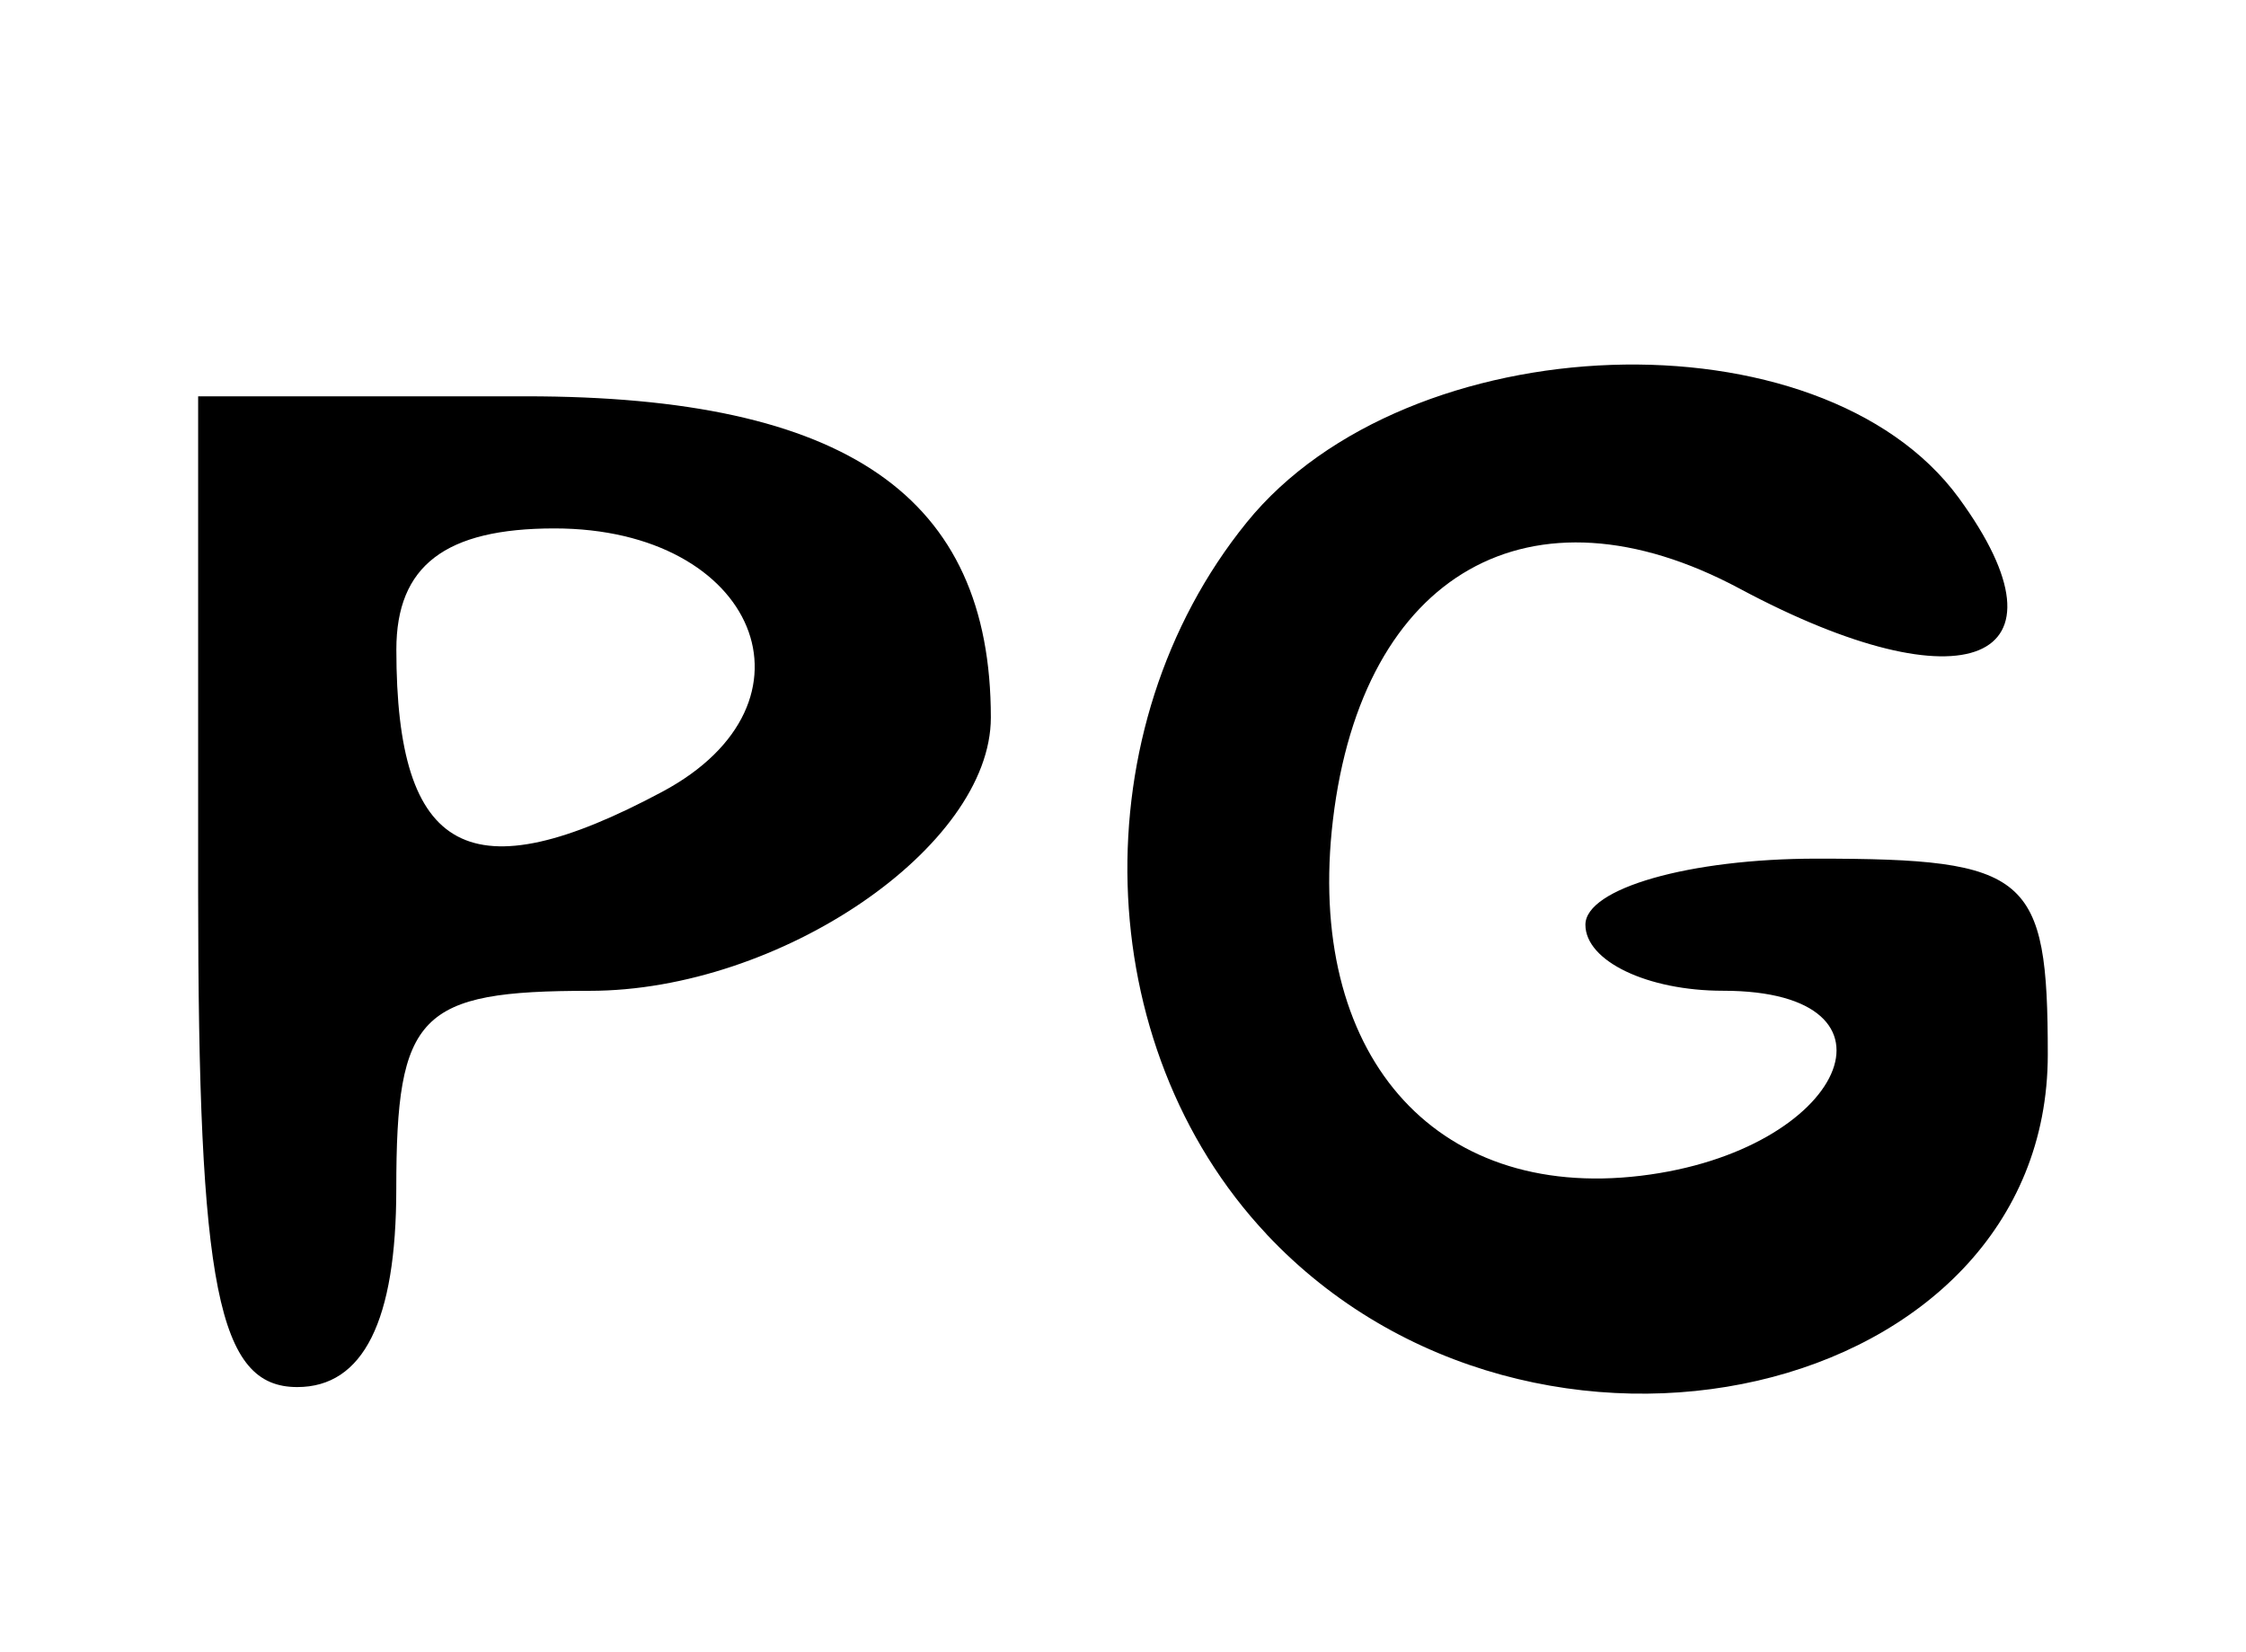
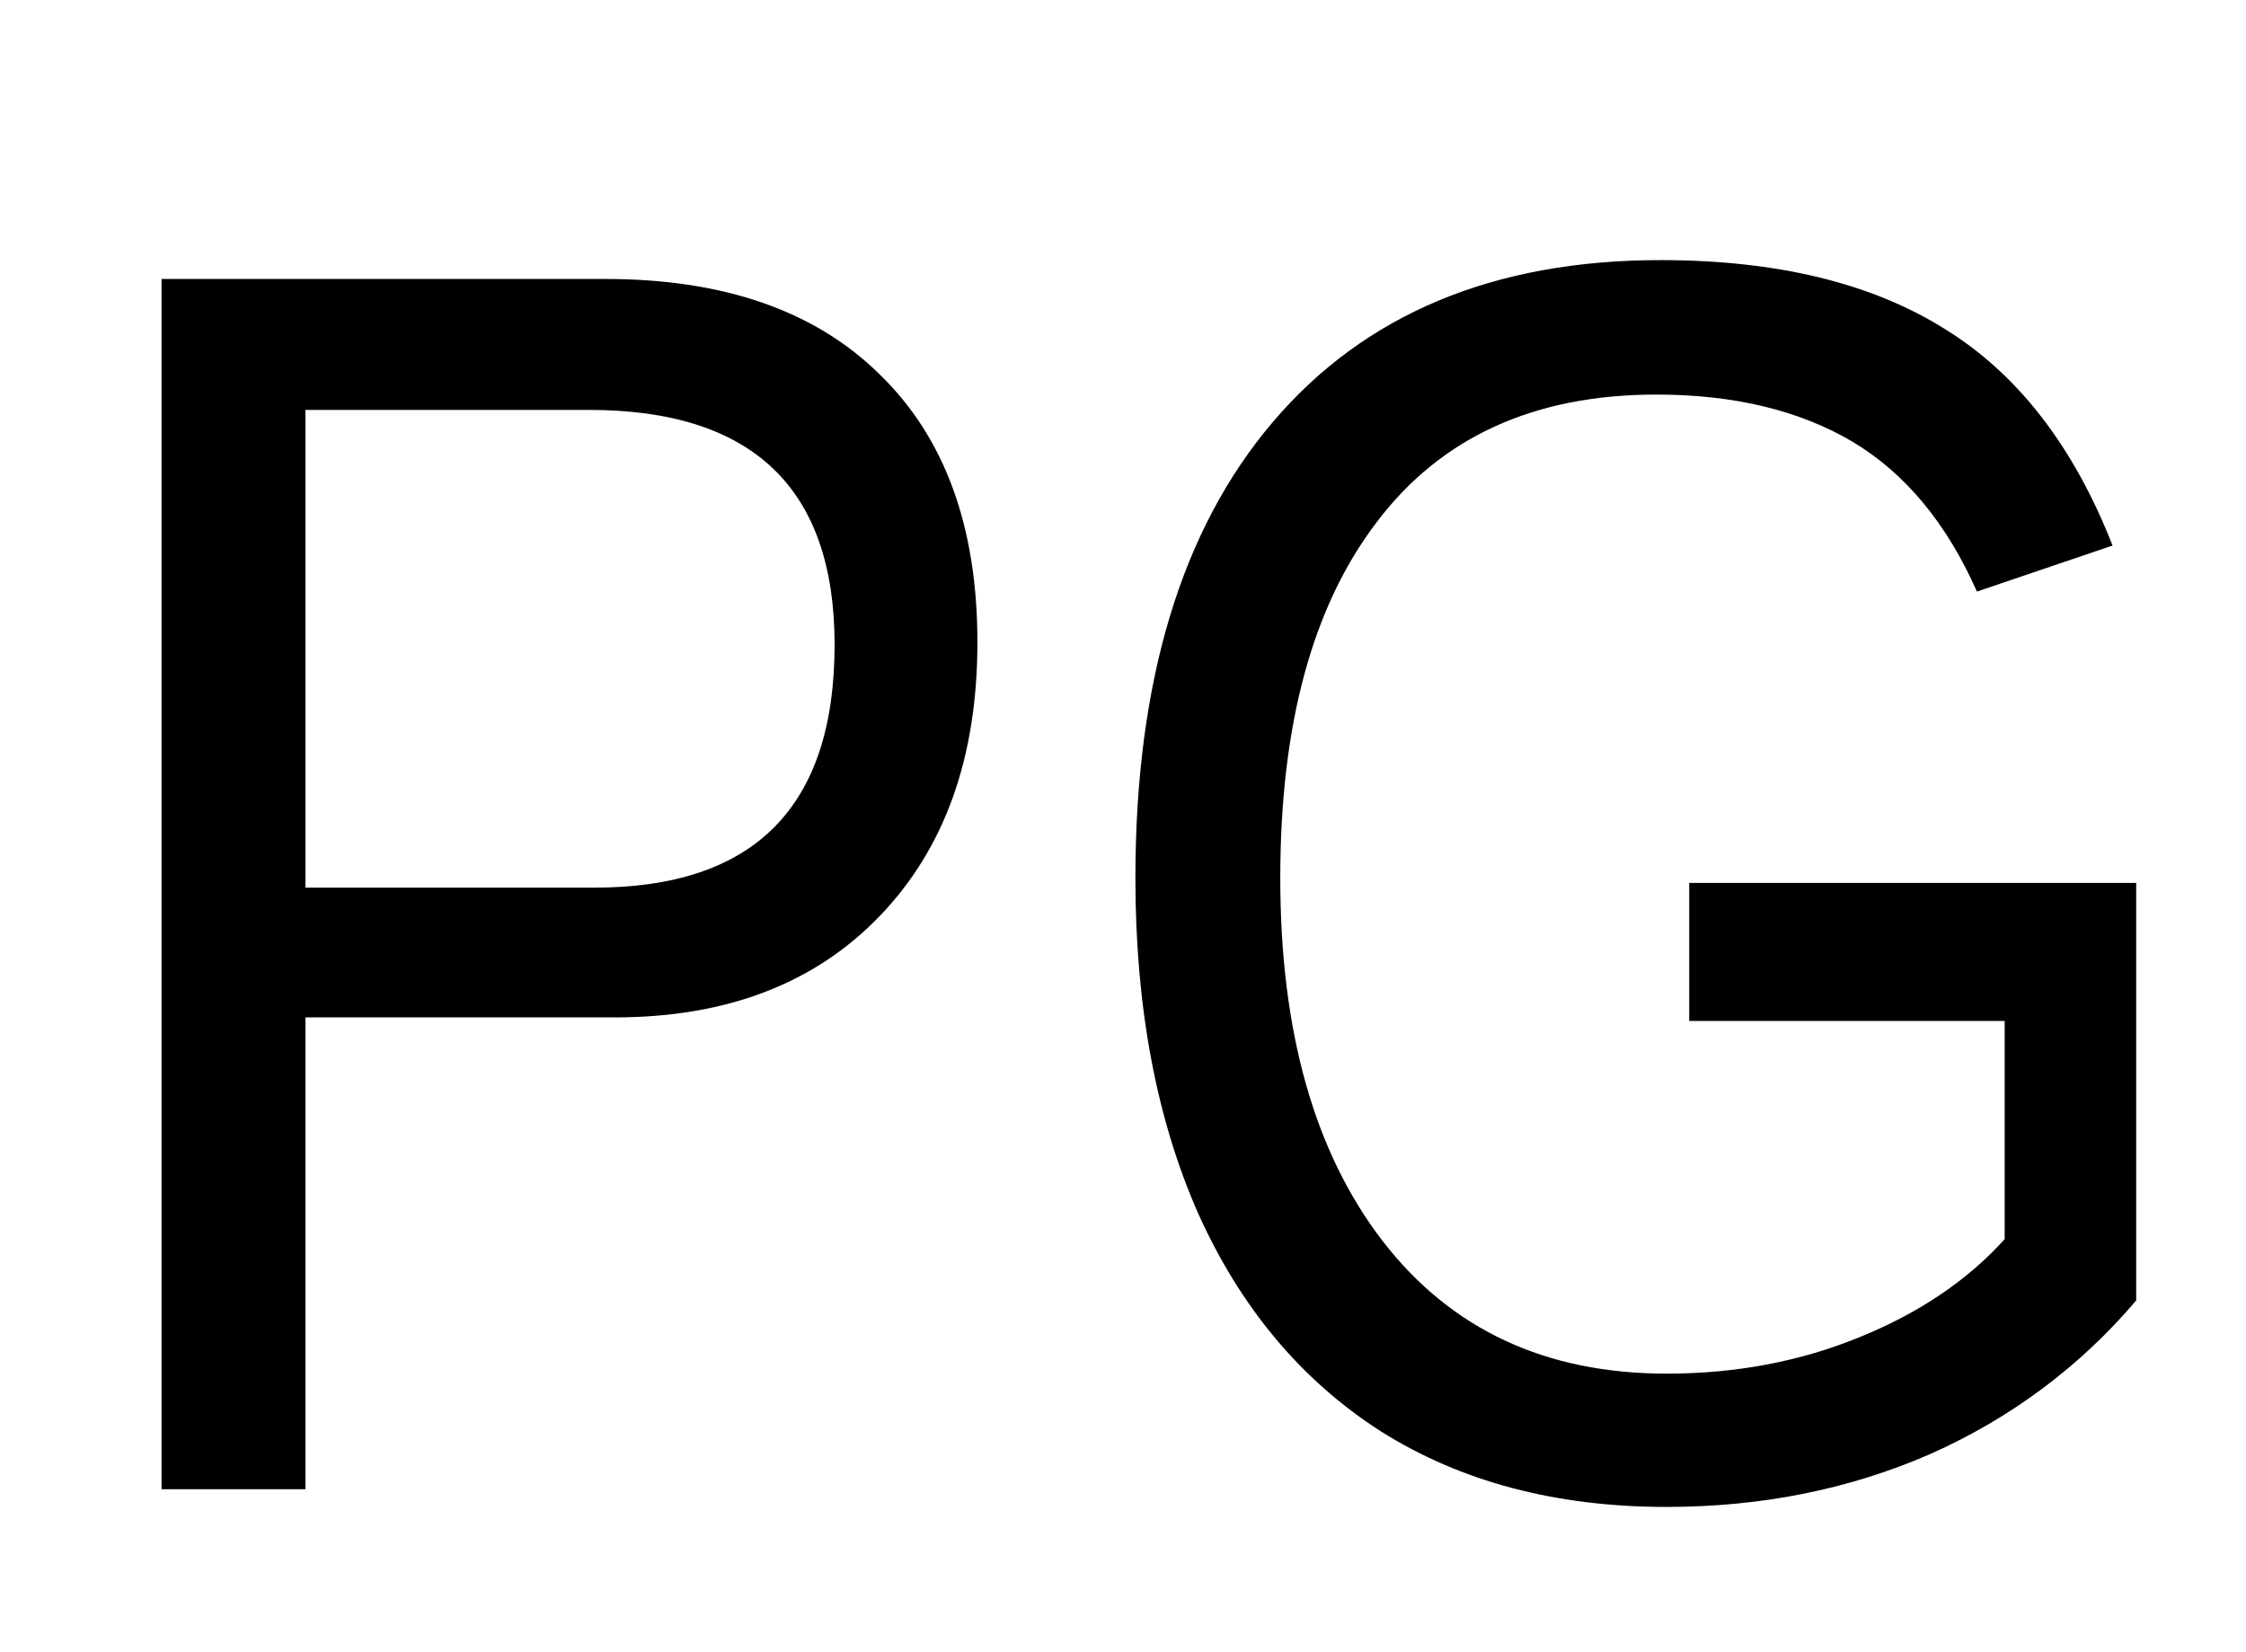
<svg xmlns="http://www.w3.org/2000/svg" id="svg2" version="1.1" width="31.875" height="23.438" viewBox="0 0 31.875 23.438">
  <defs id="defs6" />
-   <path style="fill:#000000" d="m 2.812,12.656 0,-7.031 4.655,0 c 4.543,0 6.595,1.419 6.595,4.559 0,1.837 -2.996,3.879 -5.692,3.879 -2.426,0 -2.746,0.328 -2.746,2.812 0,1.875 -0.469,2.812 -1.406,2.812 -1.125,0 -1.406,-1.406 -1.406,-7.031 z M 9.402,11.236 C 11.759,9.974 10.743,7.5 7.868,7.5 6.318,7.5 5.625,8.031 5.625,9.219 c 0,2.918 1.048,3.477 3.777,2.017 z m 8.574,6.282 C 15.456,14.835 15.329,10.334 17.692,7.416 19.978,4.593 25.841,4.39 27.799,7.067 29.503,9.399 27.889,10.068 24.69,8.355 21.728,6.77 19.334,8.13 18.917,11.636 c -0.393,3.308 1.42,5.406 4.368,5.052 C 26.186,16.34 27.199,14.062 24.453,14.062 23.379,14.062 22.5,13.641 22.5,13.125 c 0,-0.516 1.477,-0.938 3.281,-0.938 3.012,0 3.281,0.228 3.281,2.78 0,4.909 -7.294,6.588 -11.087,2.551 z" id="path3338" />
+   <text xml:space="preserve" style="font-size:23.307px;font-style:normal;font-weight:normal;line-height:125%;letter-spacing:0px;word-spacing:0px;fill:#000000;fill-opacity:1;stroke:none;font-family:Sans" x="0.551" y="19.728" id="text4770" transform="scale(0.933268,1.071504)">
+     <tspan id="tspan4772" x="0.551" y="19.728" style="font-family:arial;-inkscape-font-specification:arial">PG</tspan>
+   </text>
</svg>
